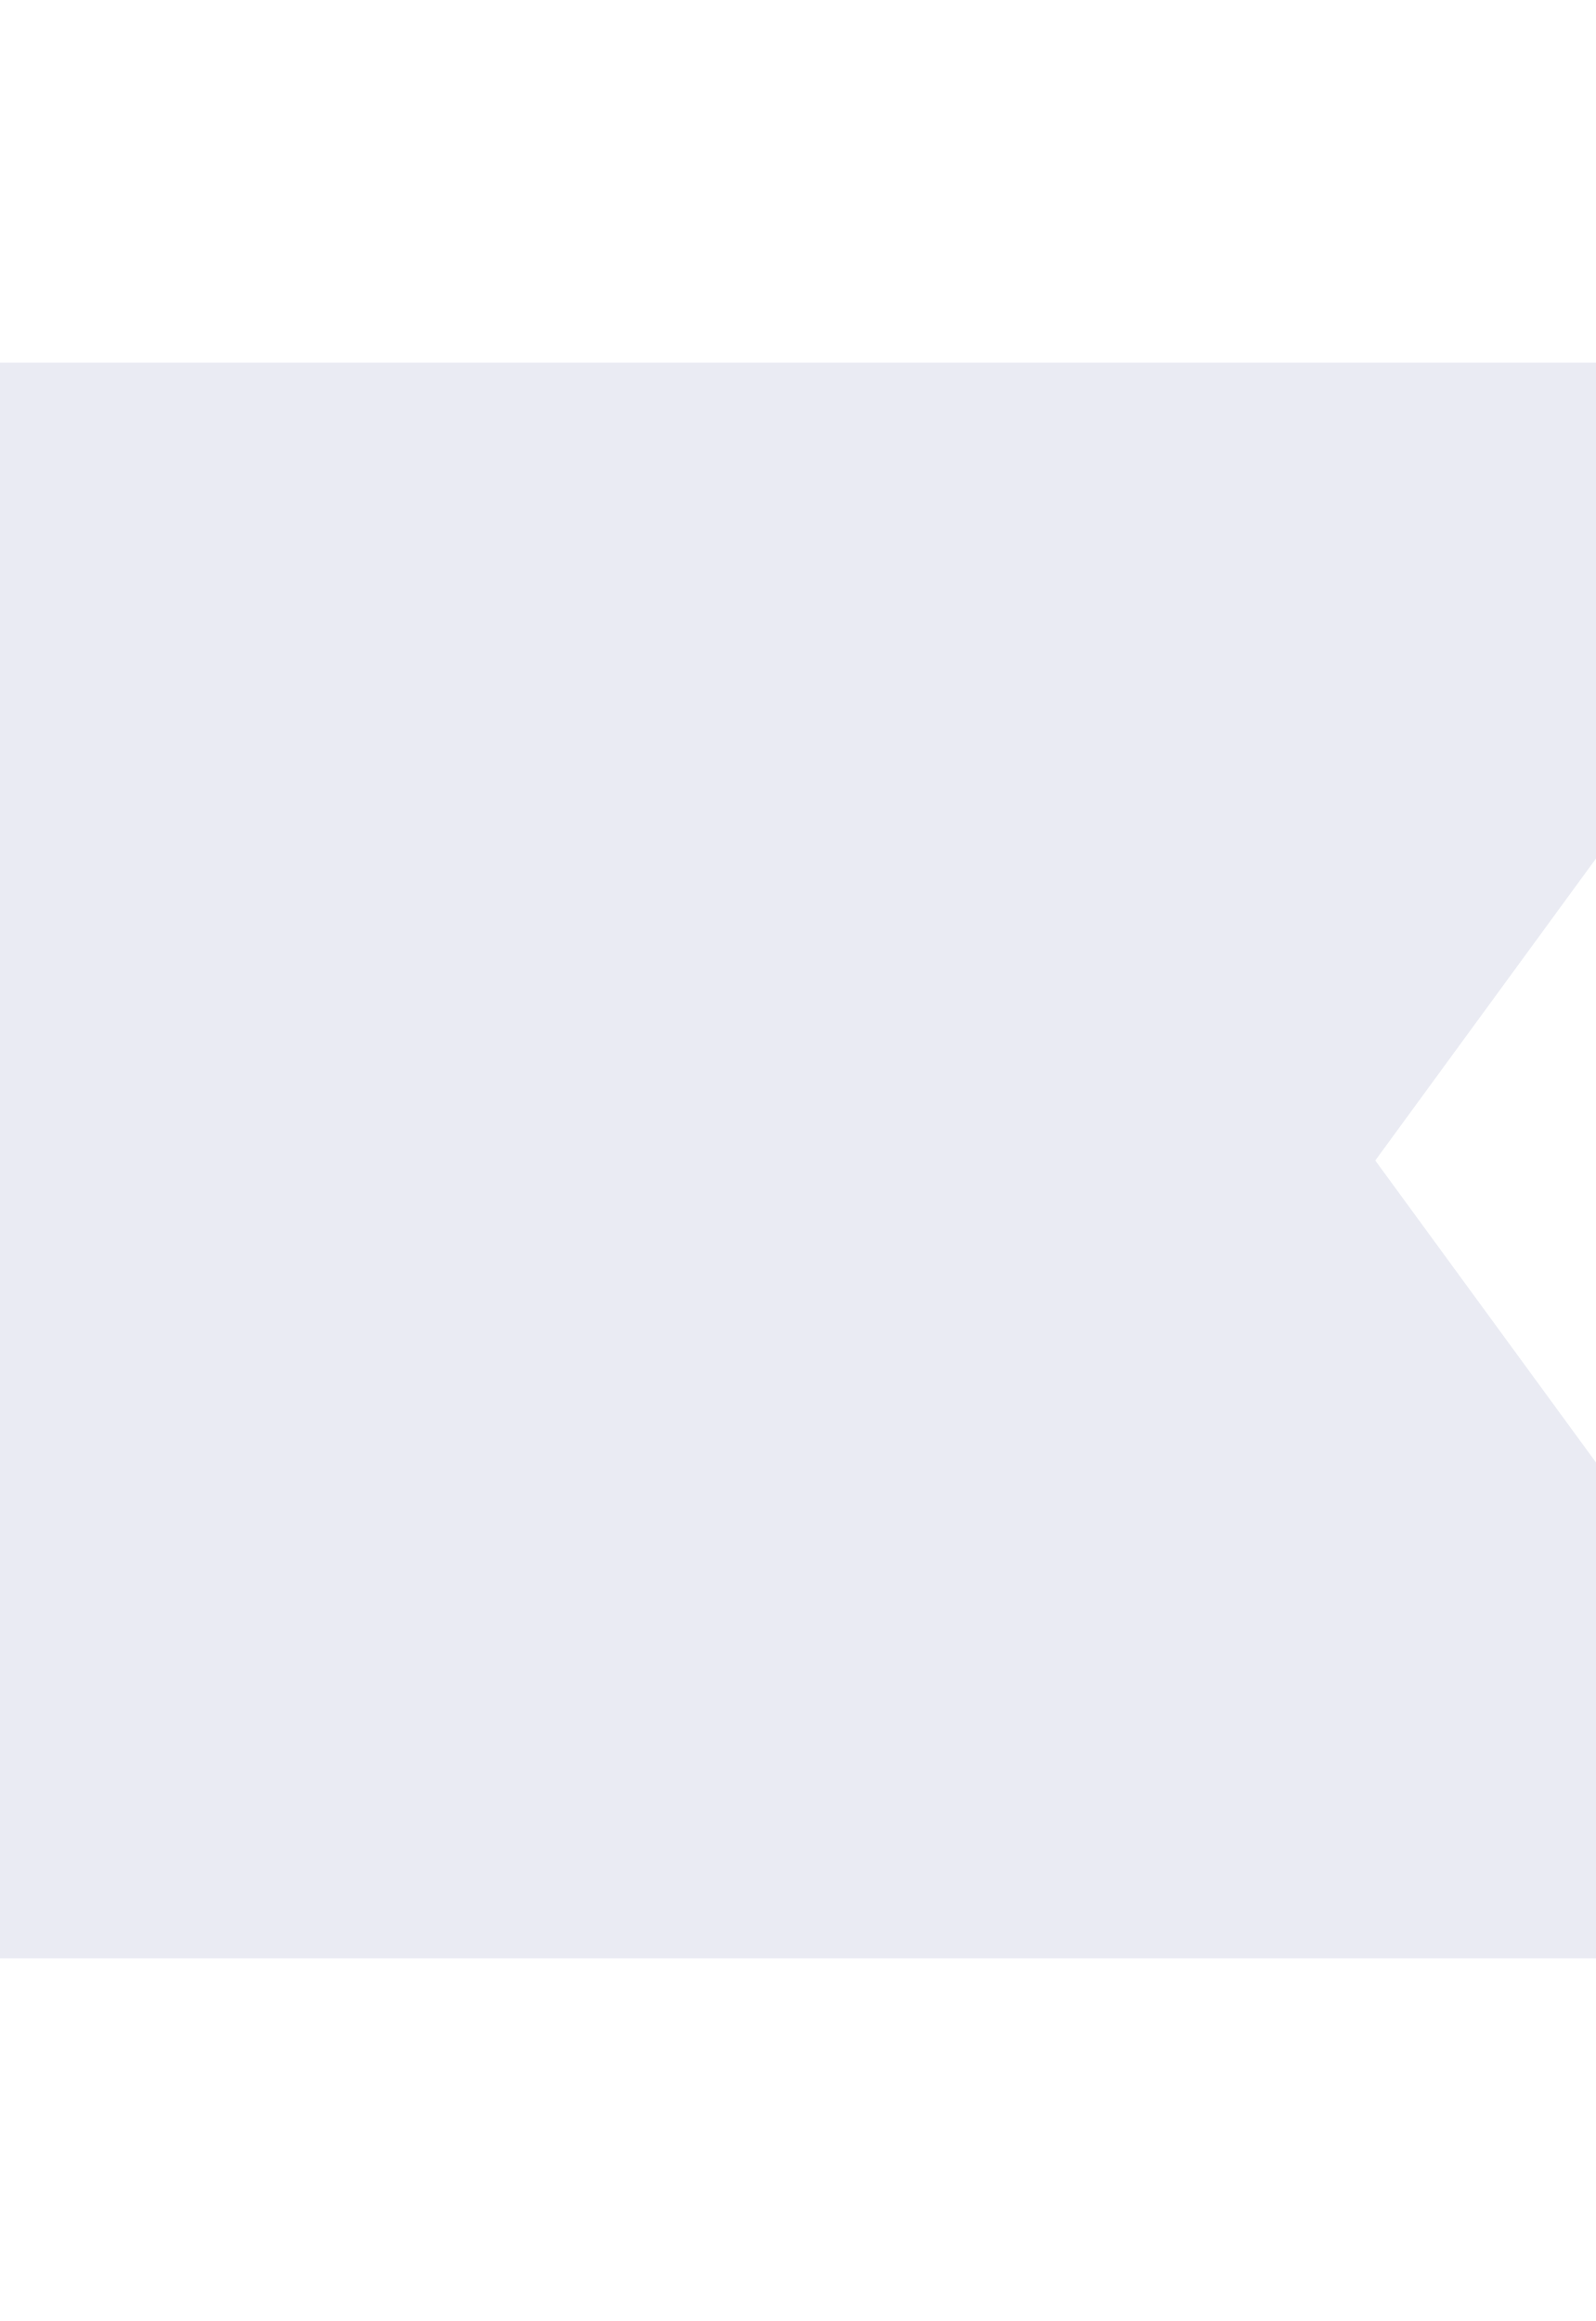
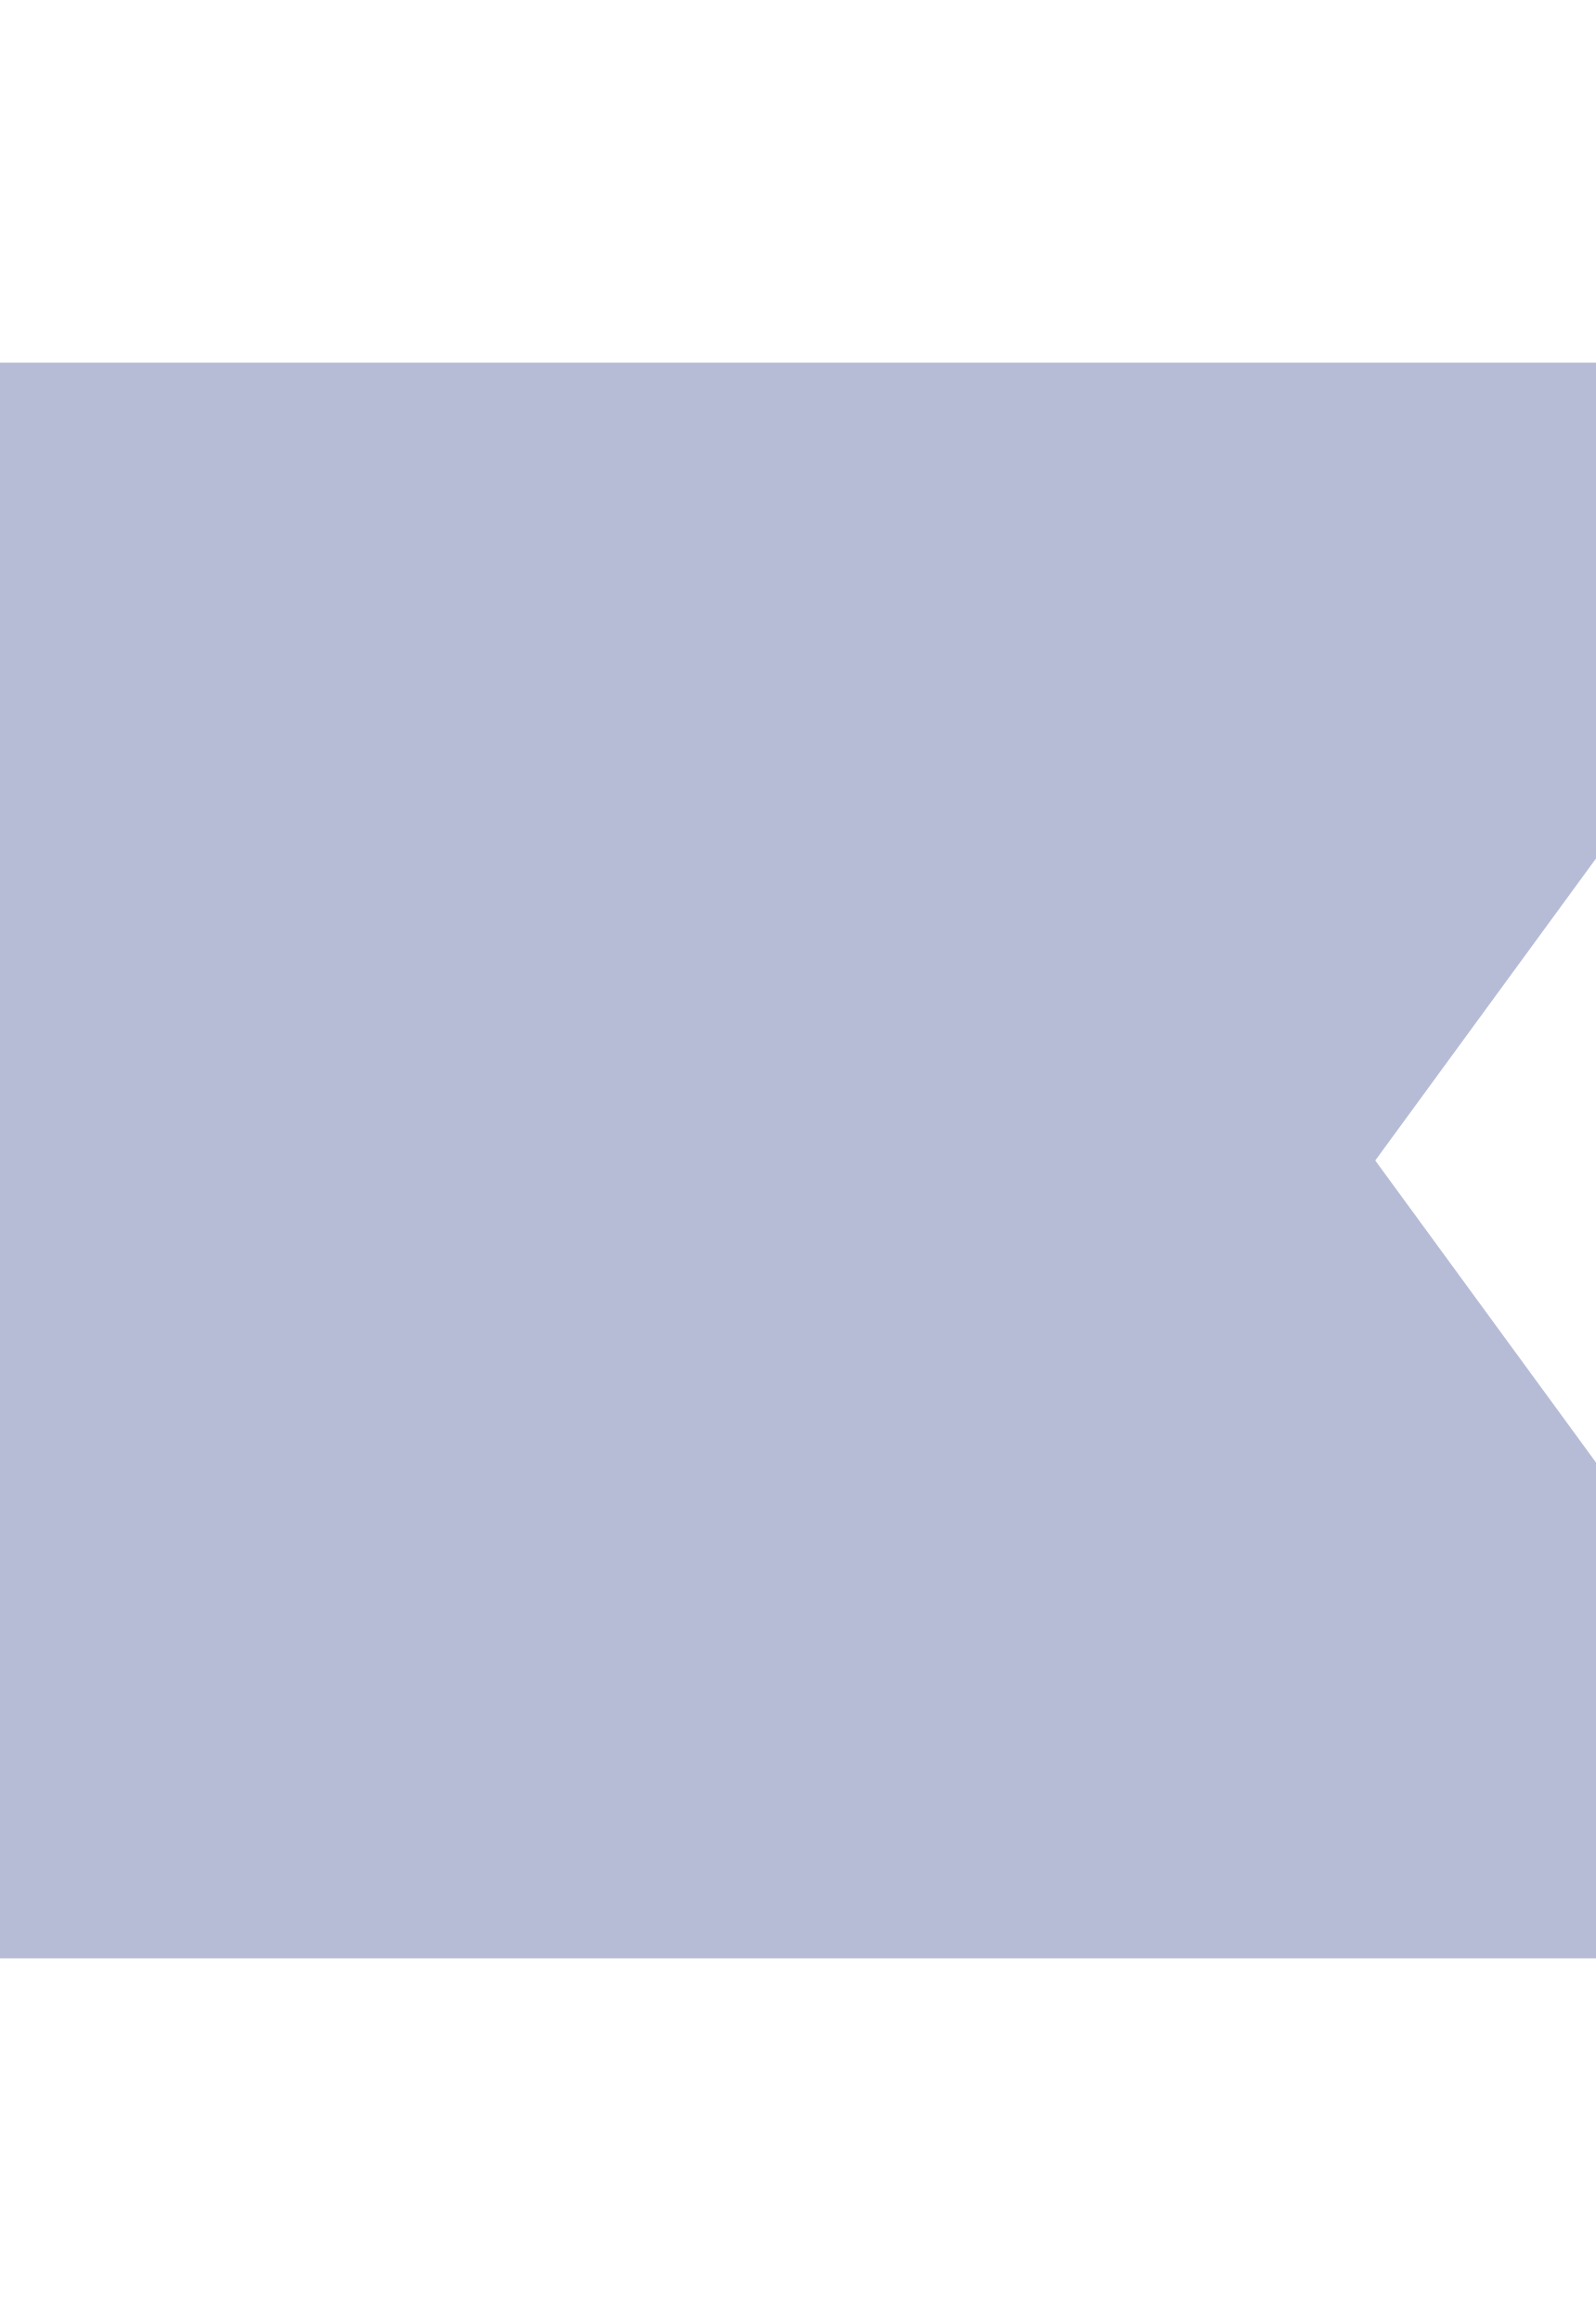
<svg xmlns="http://www.w3.org/2000/svg" width="11" height="16" viewBox="0 0 11 16">
-   <g fill="none" fill-rule="evenodd" opacity=".3">
+   <g fill="none" fill-rule="evenodd">
    <g fill="#B7BCD6" fill-rule="nonzero">
      <path d="M13.5 2.5L9.48 8 13.5 13.5 -2.5 13.5 -2.5 2.5z" />
    </g>
  </g>
</svg>
